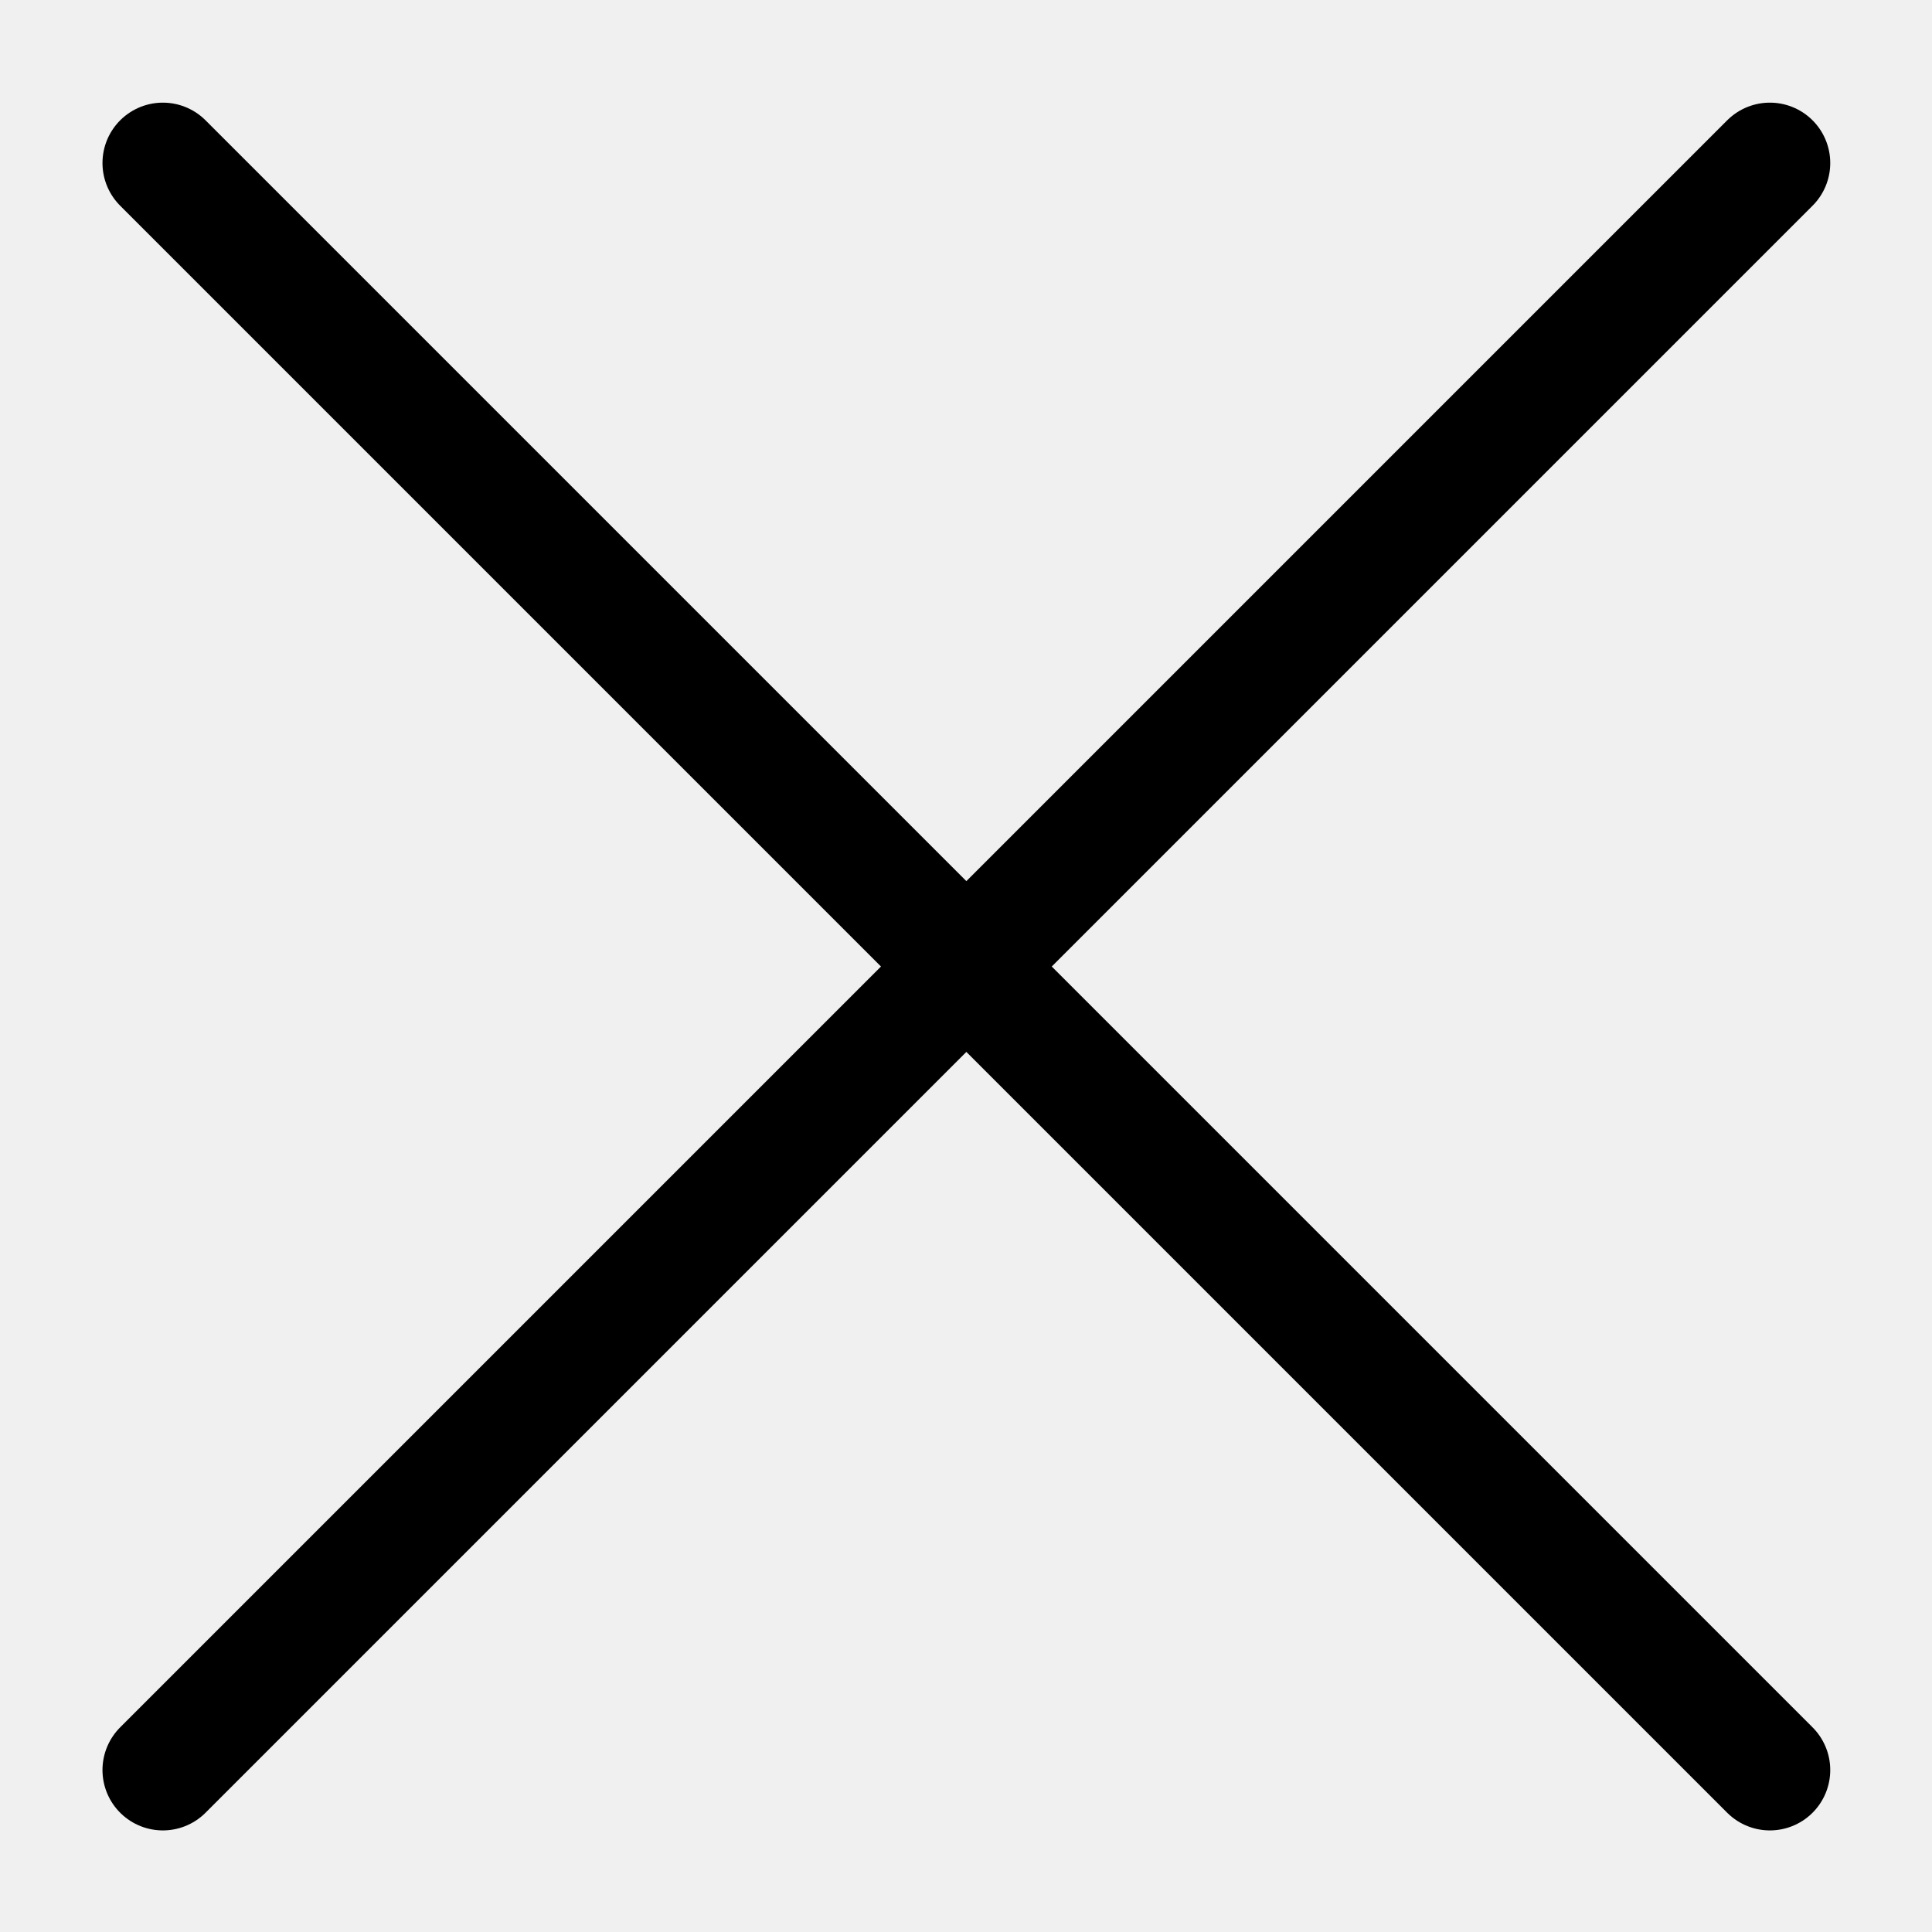
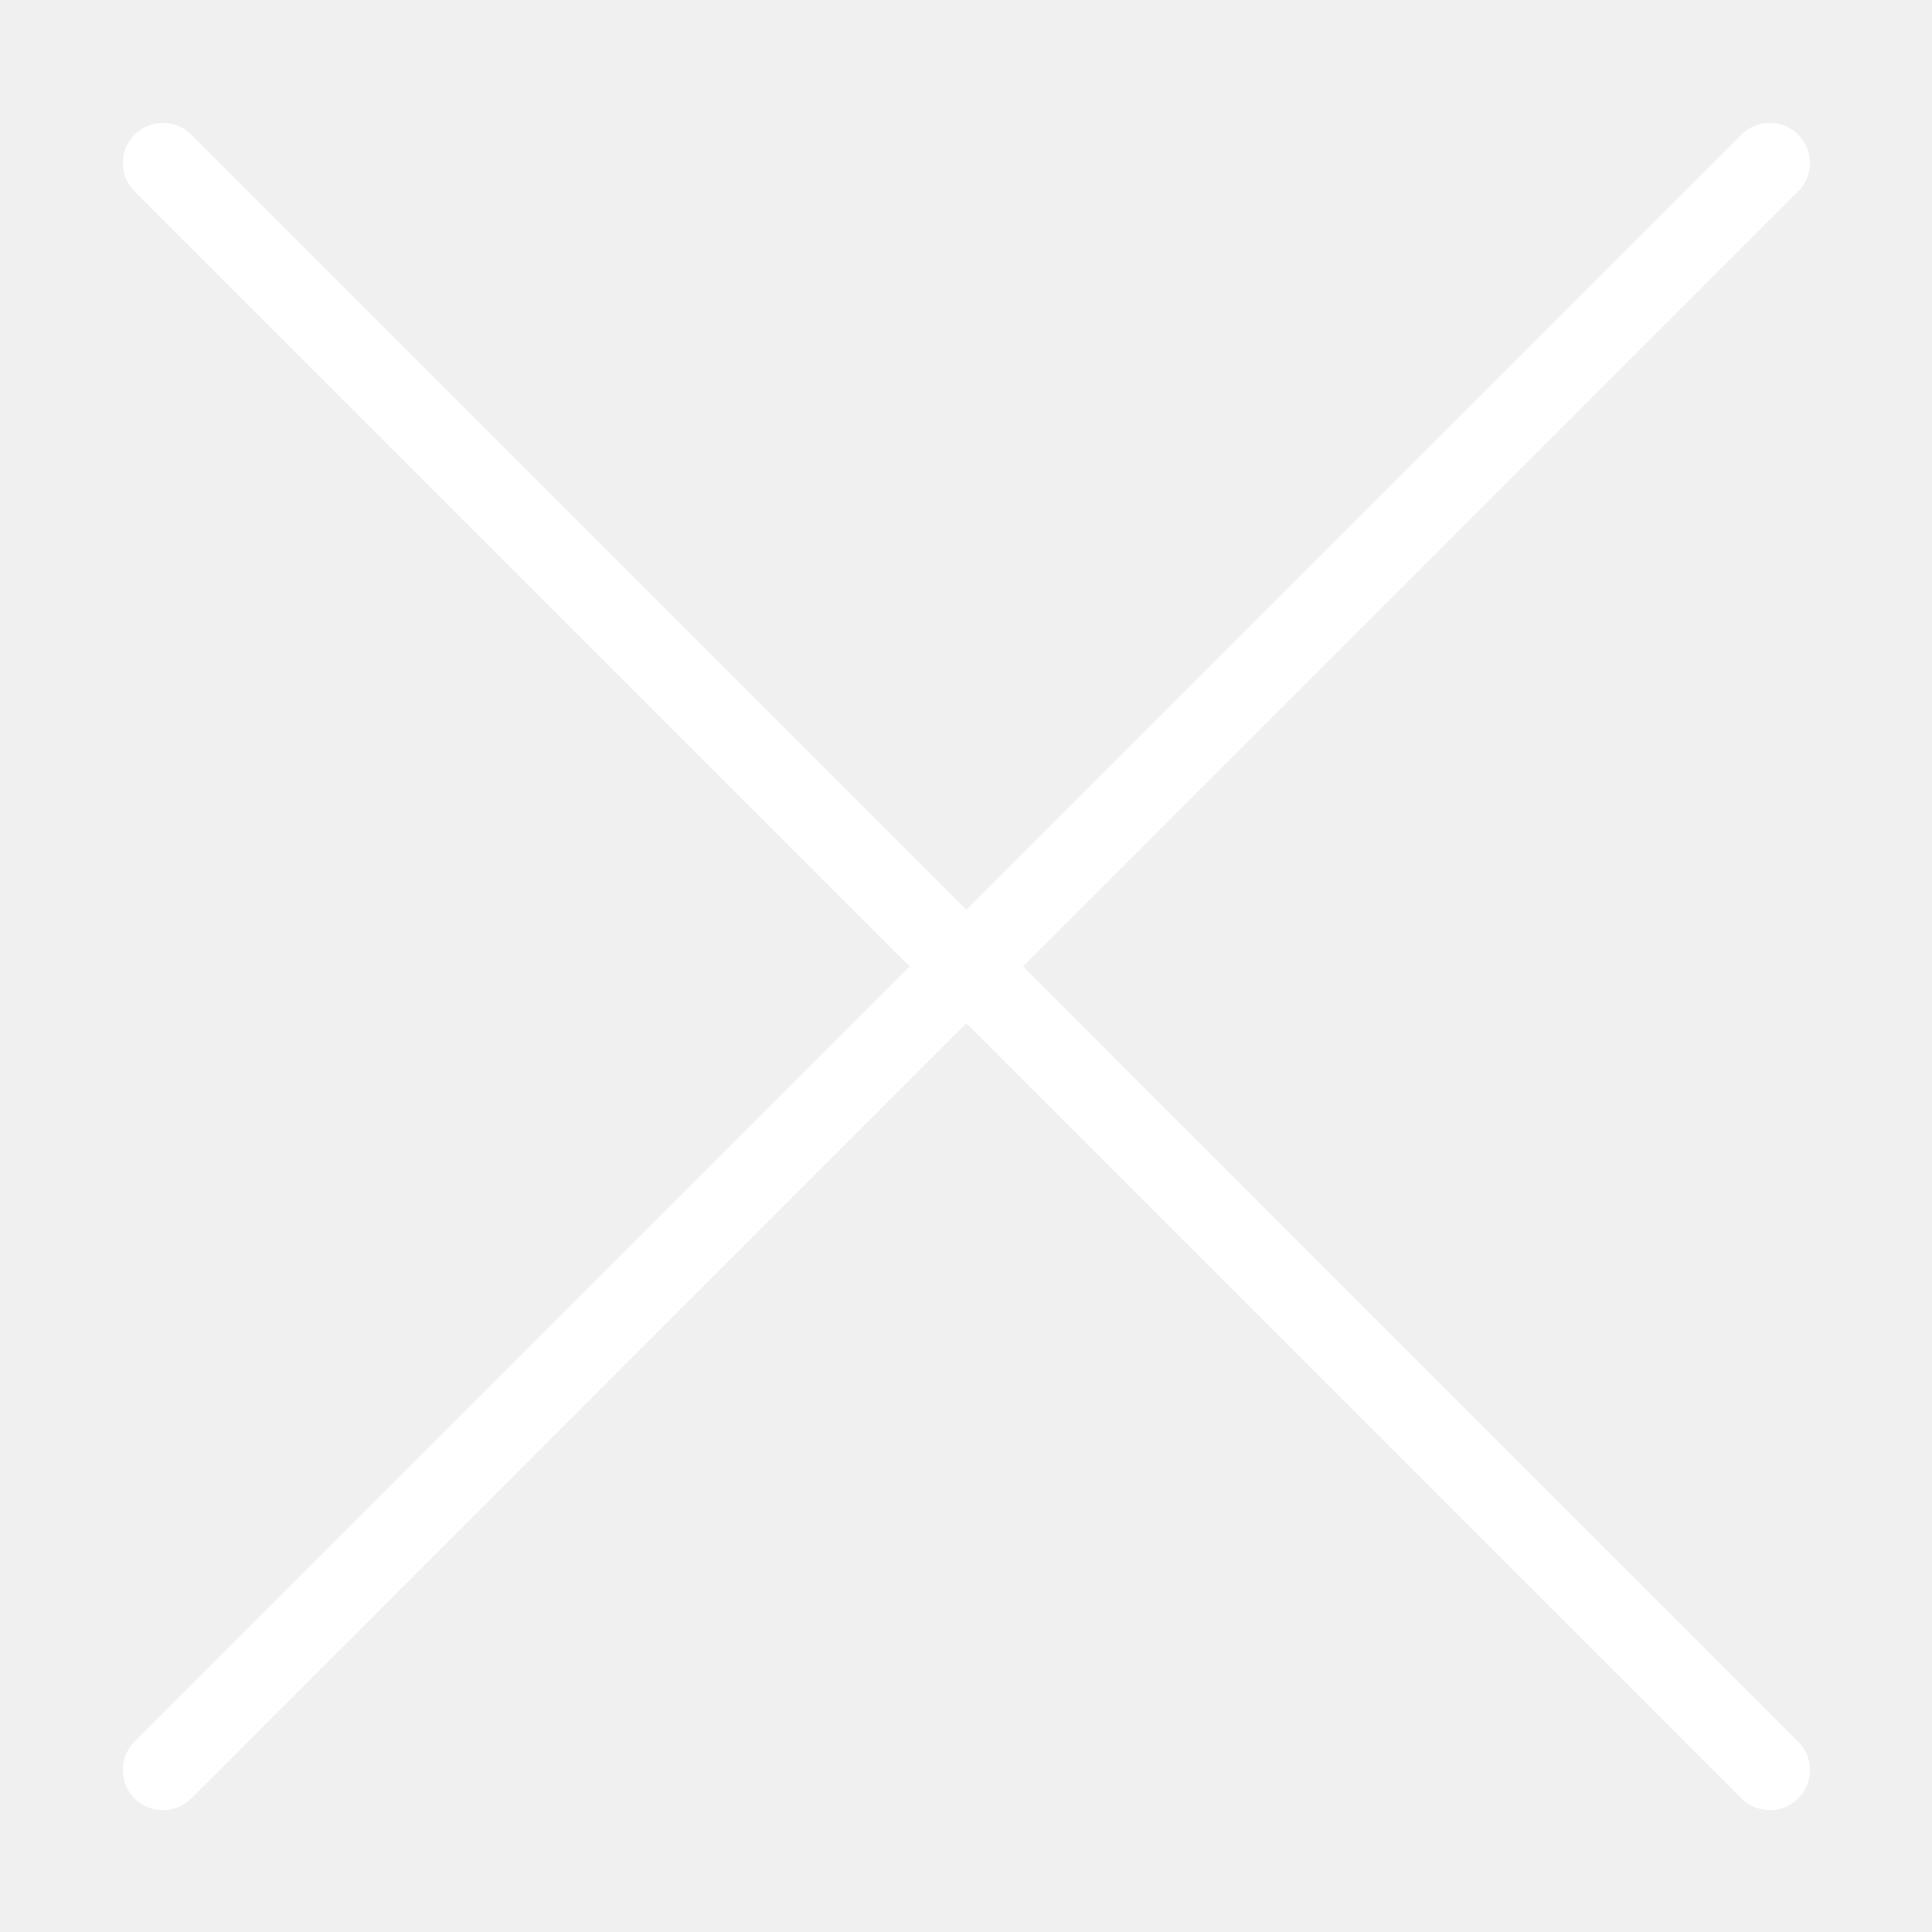
- <svg fill="none" stroke="currentColor" stroke-linecap="round" stroke-linejoin="round" stroke-miterlimit="1.5" stroke-width="1.5" viewBox="0 0 24 24">
-   <path d="m2.023 2.025 19.963 19.963m0-19.963L2.023 21.988" />
+ <svg xmlns="http://www.w3.org/2000/svg" width="24" height="24" clip-rule="evenodd" stroke-miterlimit="1.5" viewBox="0 0 24 24">
+   <g stroke-linejoin="round" class="nc-icon-wrapper" fill="#ffffff" stroke-linecap="round" fill-rule="evenodd">
+     <g transform="translate(-2.897 -4.09) scale(1.3195)">
+       <path d="M1.484,1.484L22.526,22.527" fill="none" stroke="#ffffff" stroke-width="1.05" transform="matrix(.71899 0 0 .71899 2.662 3.567)" />
+       <path d="M1.484,1.484L22.526,22.527" fill="none" stroke="#ffffff" stroke-width="1.05" transform="matrix(-.71899 0 0 .71899 19.925 3.567)" />
+     </g>
+   </g>
</svg>
